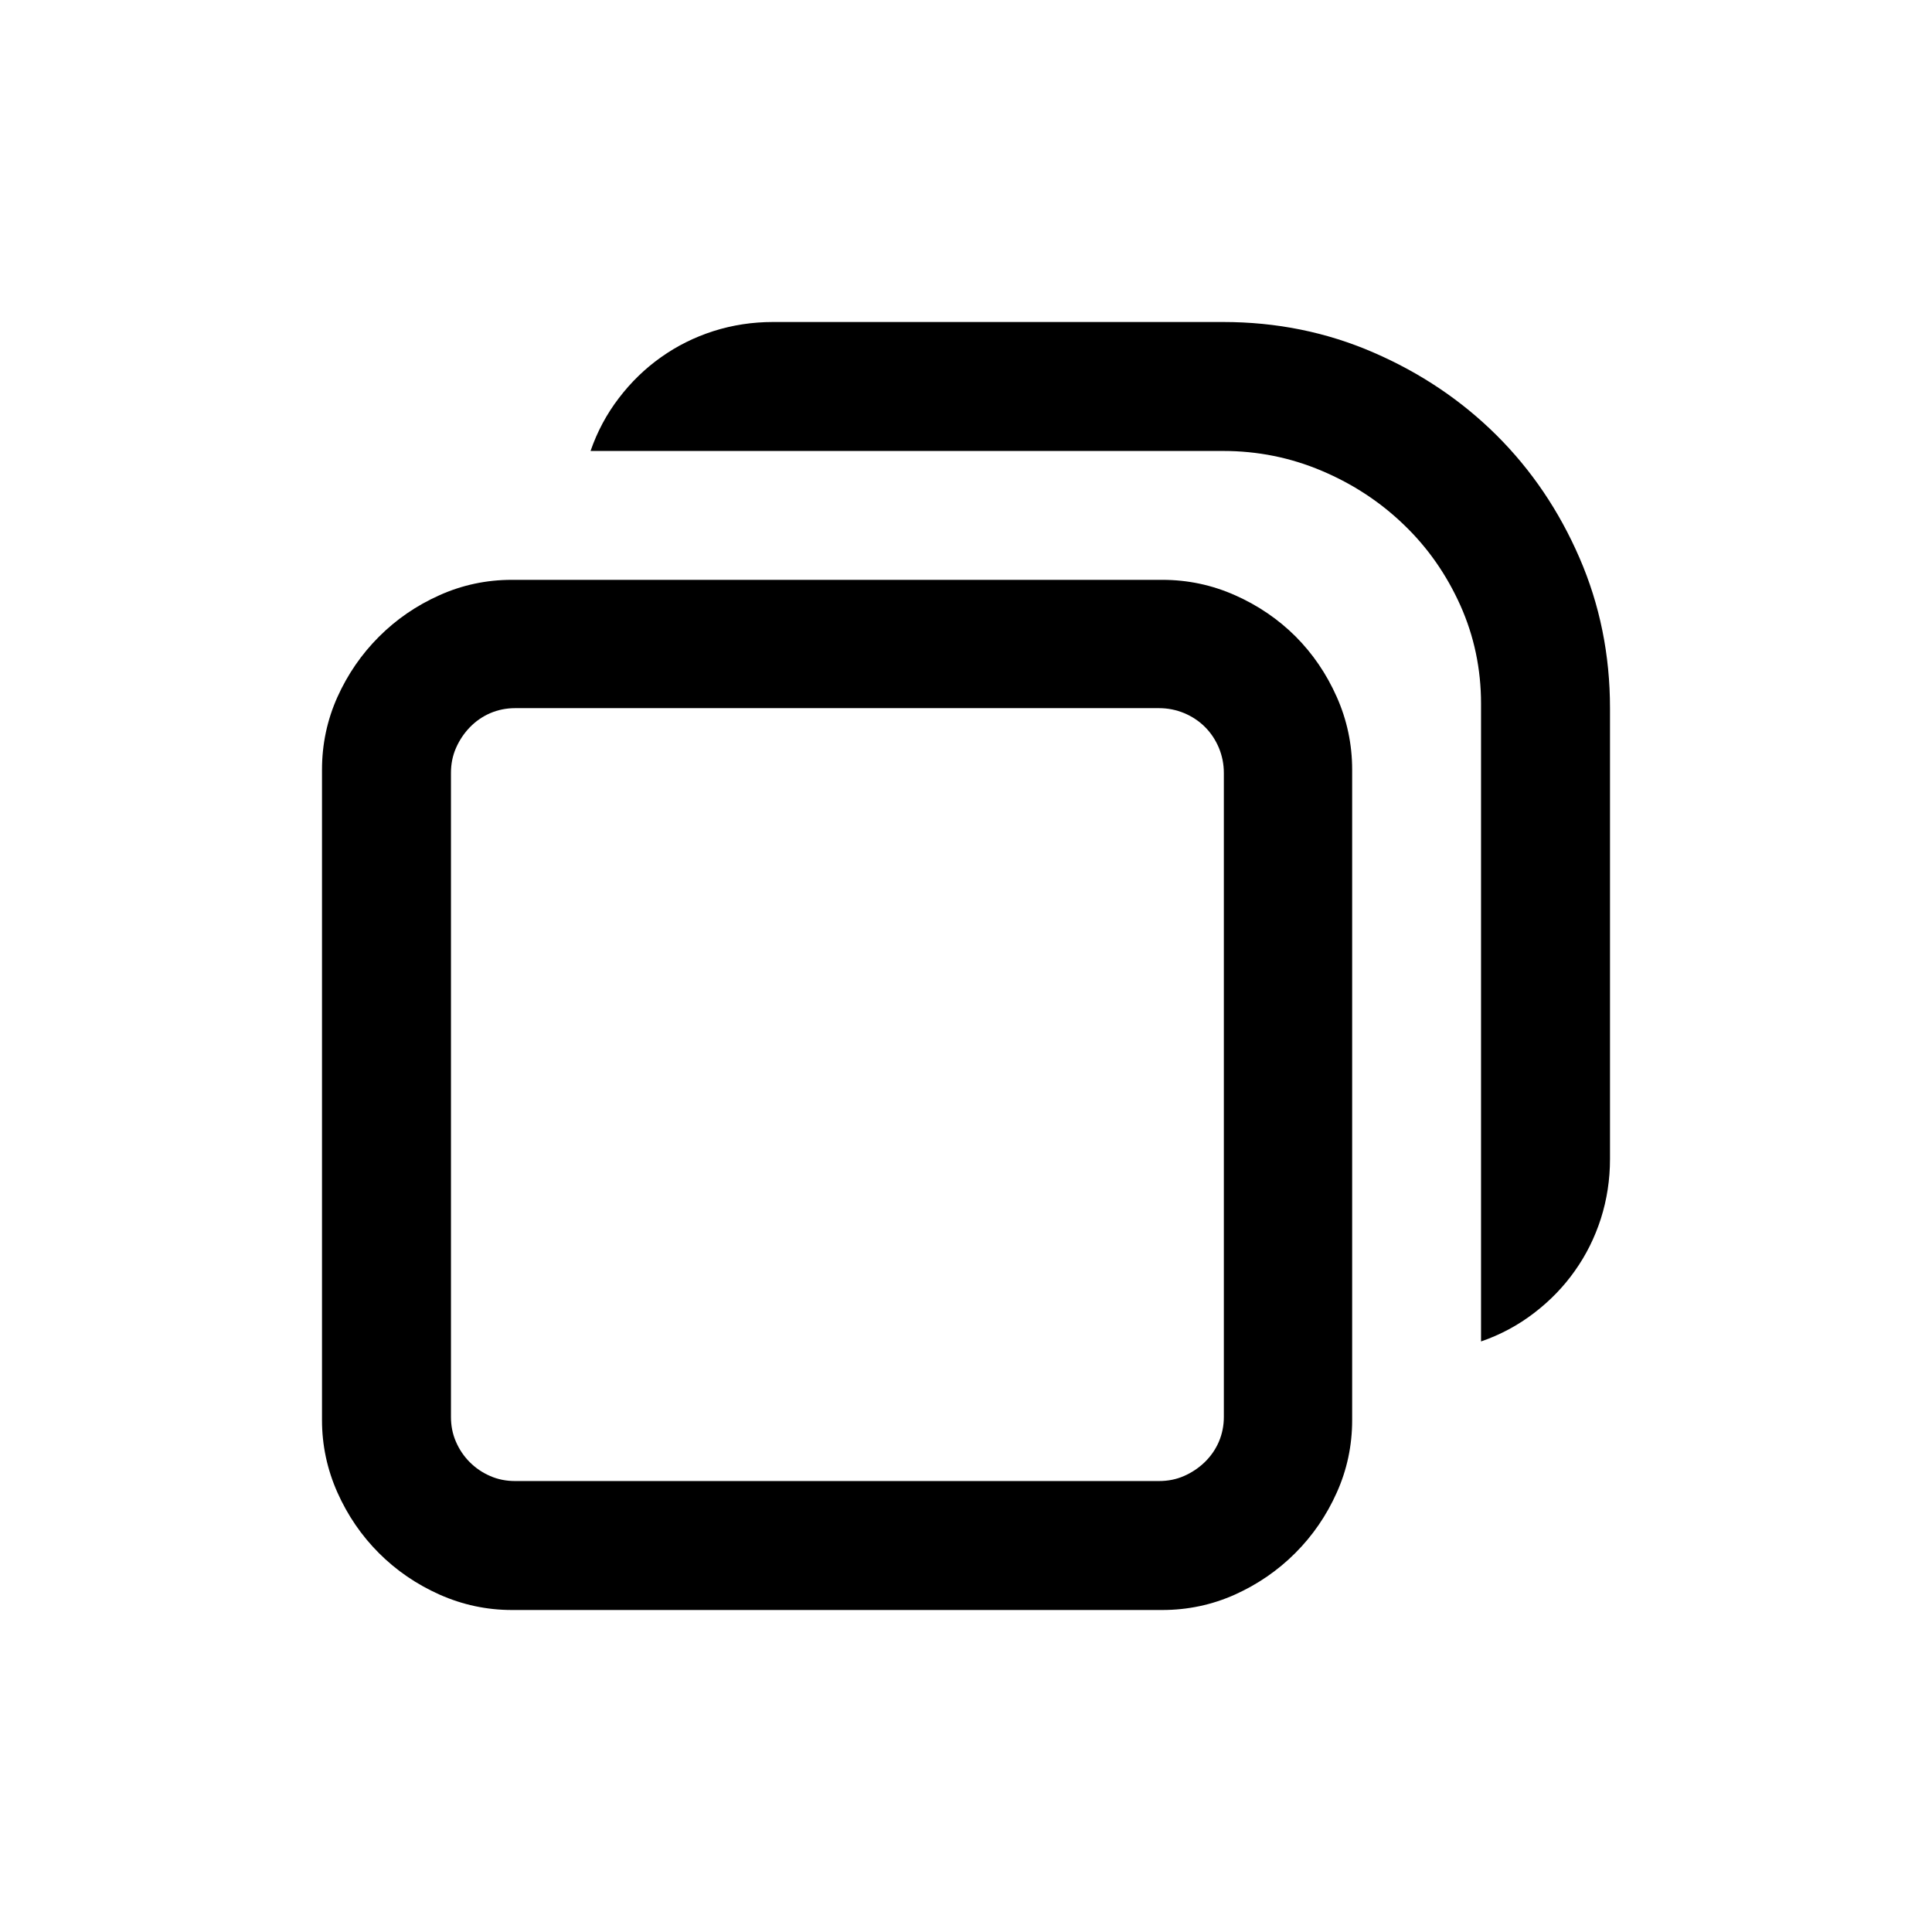
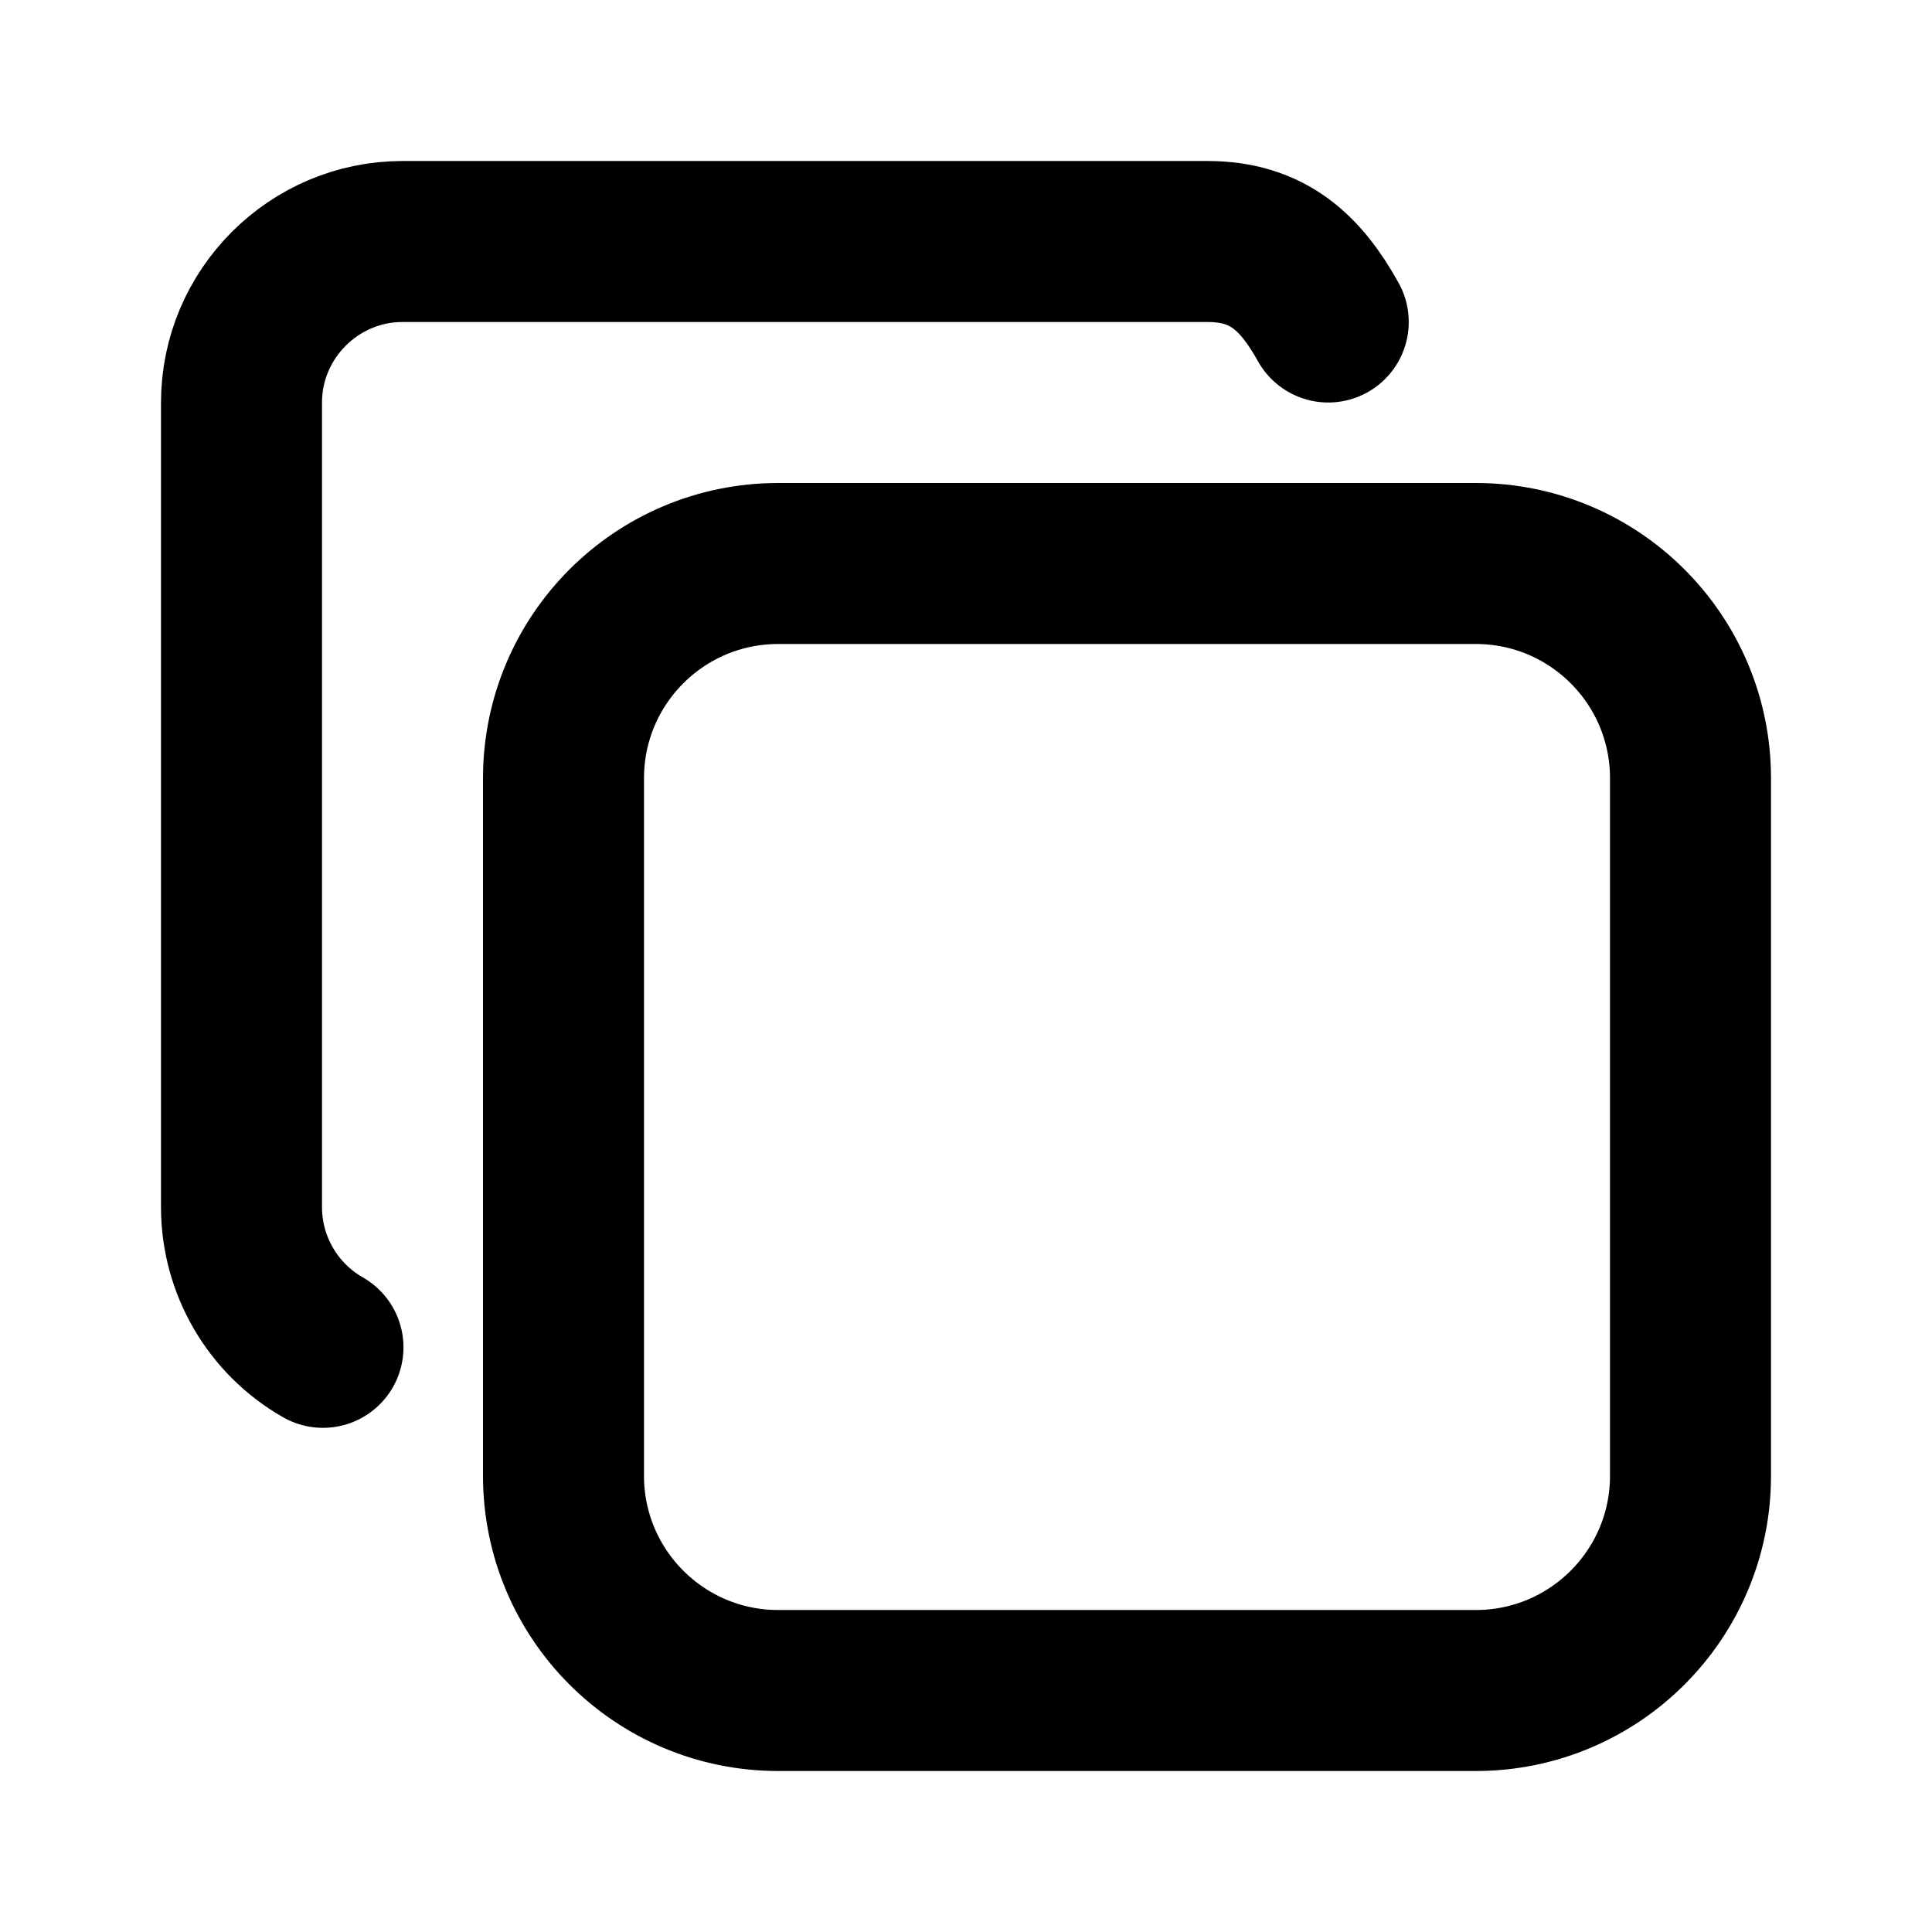
- <svg xmlns="http://www.w3.org/2000/svg" width="24px" height="24px" viewBox="0 0 24 24" version="1.1">
-   <g stroke="none" stroke-width="1" fill="none" fill-rule="evenodd">
-     <g fill="#000000" fill-rule="nonzero">
-       <g id="restore">
-         <path d="M18.398,16.664 C18.638,16.581 18.857,16.464 19.055,16.312 C19.253,16.161 19.422,15.987 19.562,15.789 C19.703,15.591 19.811,15.374 19.887,15.137 C19.962,14.9 20,14.654 20,14.398 L20,14.398 L20,8.797 C20,8.135 19.874,7.513 19.621,6.93 C19.368,6.346 19.025,5.839 18.59,5.406 C18.155,4.974 17.646,4.632 17.062,4.379 C16.479,4.126 15.857,4 15.195,4 L15.195,4 L9.602,4 C9.346,4 9.1,4.038 8.863,4.113 C8.626,4.189 8.409,4.297 8.211,4.438 C8.013,4.578 7.839,4.747 7.688,4.945 C7.536,5.143 7.419,5.362 7.336,5.602 L7.336,5.602 L15.195,5.602 C15.622,5.602 16.03,5.684 16.418,5.848 C16.806,6.012 17.147,6.236 17.441,6.52 C17.736,6.803 17.969,7.137 18.141,7.52 C18.312,7.902 18.398,8.31 18.398,8.742 L18.398,8.742 L18.398,16.664 Z M14.438,20 C14.755,20 15.056,19.936 15.34,19.809 C15.624,19.681 15.874,19.509 16.09,19.293 C16.306,19.077 16.478,18.827 16.605,18.543 C16.733,18.259 16.797,17.958 16.797,17.641 L16.797,17.641 L16.797,9.562 C16.797,9.245 16.733,8.943 16.605,8.656 C16.478,8.37 16.307,8.12 16.094,7.906 C15.88,7.693 15.63,7.522 15.344,7.395 C15.057,7.267 14.755,7.203 14.438,7.203 L14.438,7.203 L6.359,7.203 C6.042,7.203 5.741,7.267 5.457,7.395 C5.173,7.522 4.923,7.694 4.707,7.91 C4.491,8.126 4.319,8.376 4.191,8.66 C4.064,8.944 4,9.245 4,9.562 L4,9.562 L4,17.641 C4,17.953 4.064,18.253 4.191,18.539 C4.319,18.826 4.491,19.077 4.707,19.293 C4.923,19.509 5.174,19.681 5.461,19.809 C5.747,19.936 6.047,20 6.359,20 L6.359,20 L14.438,20 Z M14.398,18.398 L6.398,18.398 C6.289,18.398 6.186,18.378 6.09,18.336 C5.993,18.294 5.909,18.237 5.836,18.164 C5.763,18.091 5.706,18.007 5.664,17.91 C5.622,17.814 5.602,17.711 5.602,17.602 L5.602,17.602 L5.602,9.602 C5.602,9.492 5.622,9.389 5.664,9.293 C5.706,9.197 5.763,9.111 5.836,9.035 C5.909,8.96 5.993,8.901 6.09,8.859 C6.186,8.818 6.289,8.797 6.398,8.797 L6.398,8.797 L14.398,8.797 C14.508,8.797 14.612,8.818 14.711,8.859 C14.81,8.901 14.896,8.958 14.969,9.031 C15.042,9.104 15.099,9.19 15.141,9.289 C15.182,9.388 15.203,9.492 15.203,9.602 L15.203,9.602 L15.203,17.602 C15.203,17.711 15.182,17.814 15.141,17.91 C15.099,18.007 15.04,18.091 14.965,18.164 C14.889,18.237 14.803,18.294 14.707,18.336 C14.611,18.378 14.508,18.398 14.398,18.398 L14.398,18.398 Z" />
-       </g>
-     </g>
-   </g>
+ <svg xmlns="http://www.w3.org/2000/svg" width="24" height="24" viewBox="0 0 24 24" fill="none" stroke="currentColor" stroke-width="2" stroke-linecap="round" stroke-linejoin="round">
+   <path d="M7 9.667a2.667 2.667 0 0 1 2.667 -2.667h8.666a2.667 2.667 0 0 1 2.667 2.667v8.666a2.667 2.667 0 0 1 -2.667 2.667h-8.666a2.667 2.667 0 0 1 -2.667 -2.667l0 -8.666" />
+   <path d="M4.012 16.737a2.005 2.005 0 0 1 -1.012 -1.737v-10c0 -1.1 .9 -2 2 -2h10c.75 0 1.158 .385 1.5 1" />
</svg>
